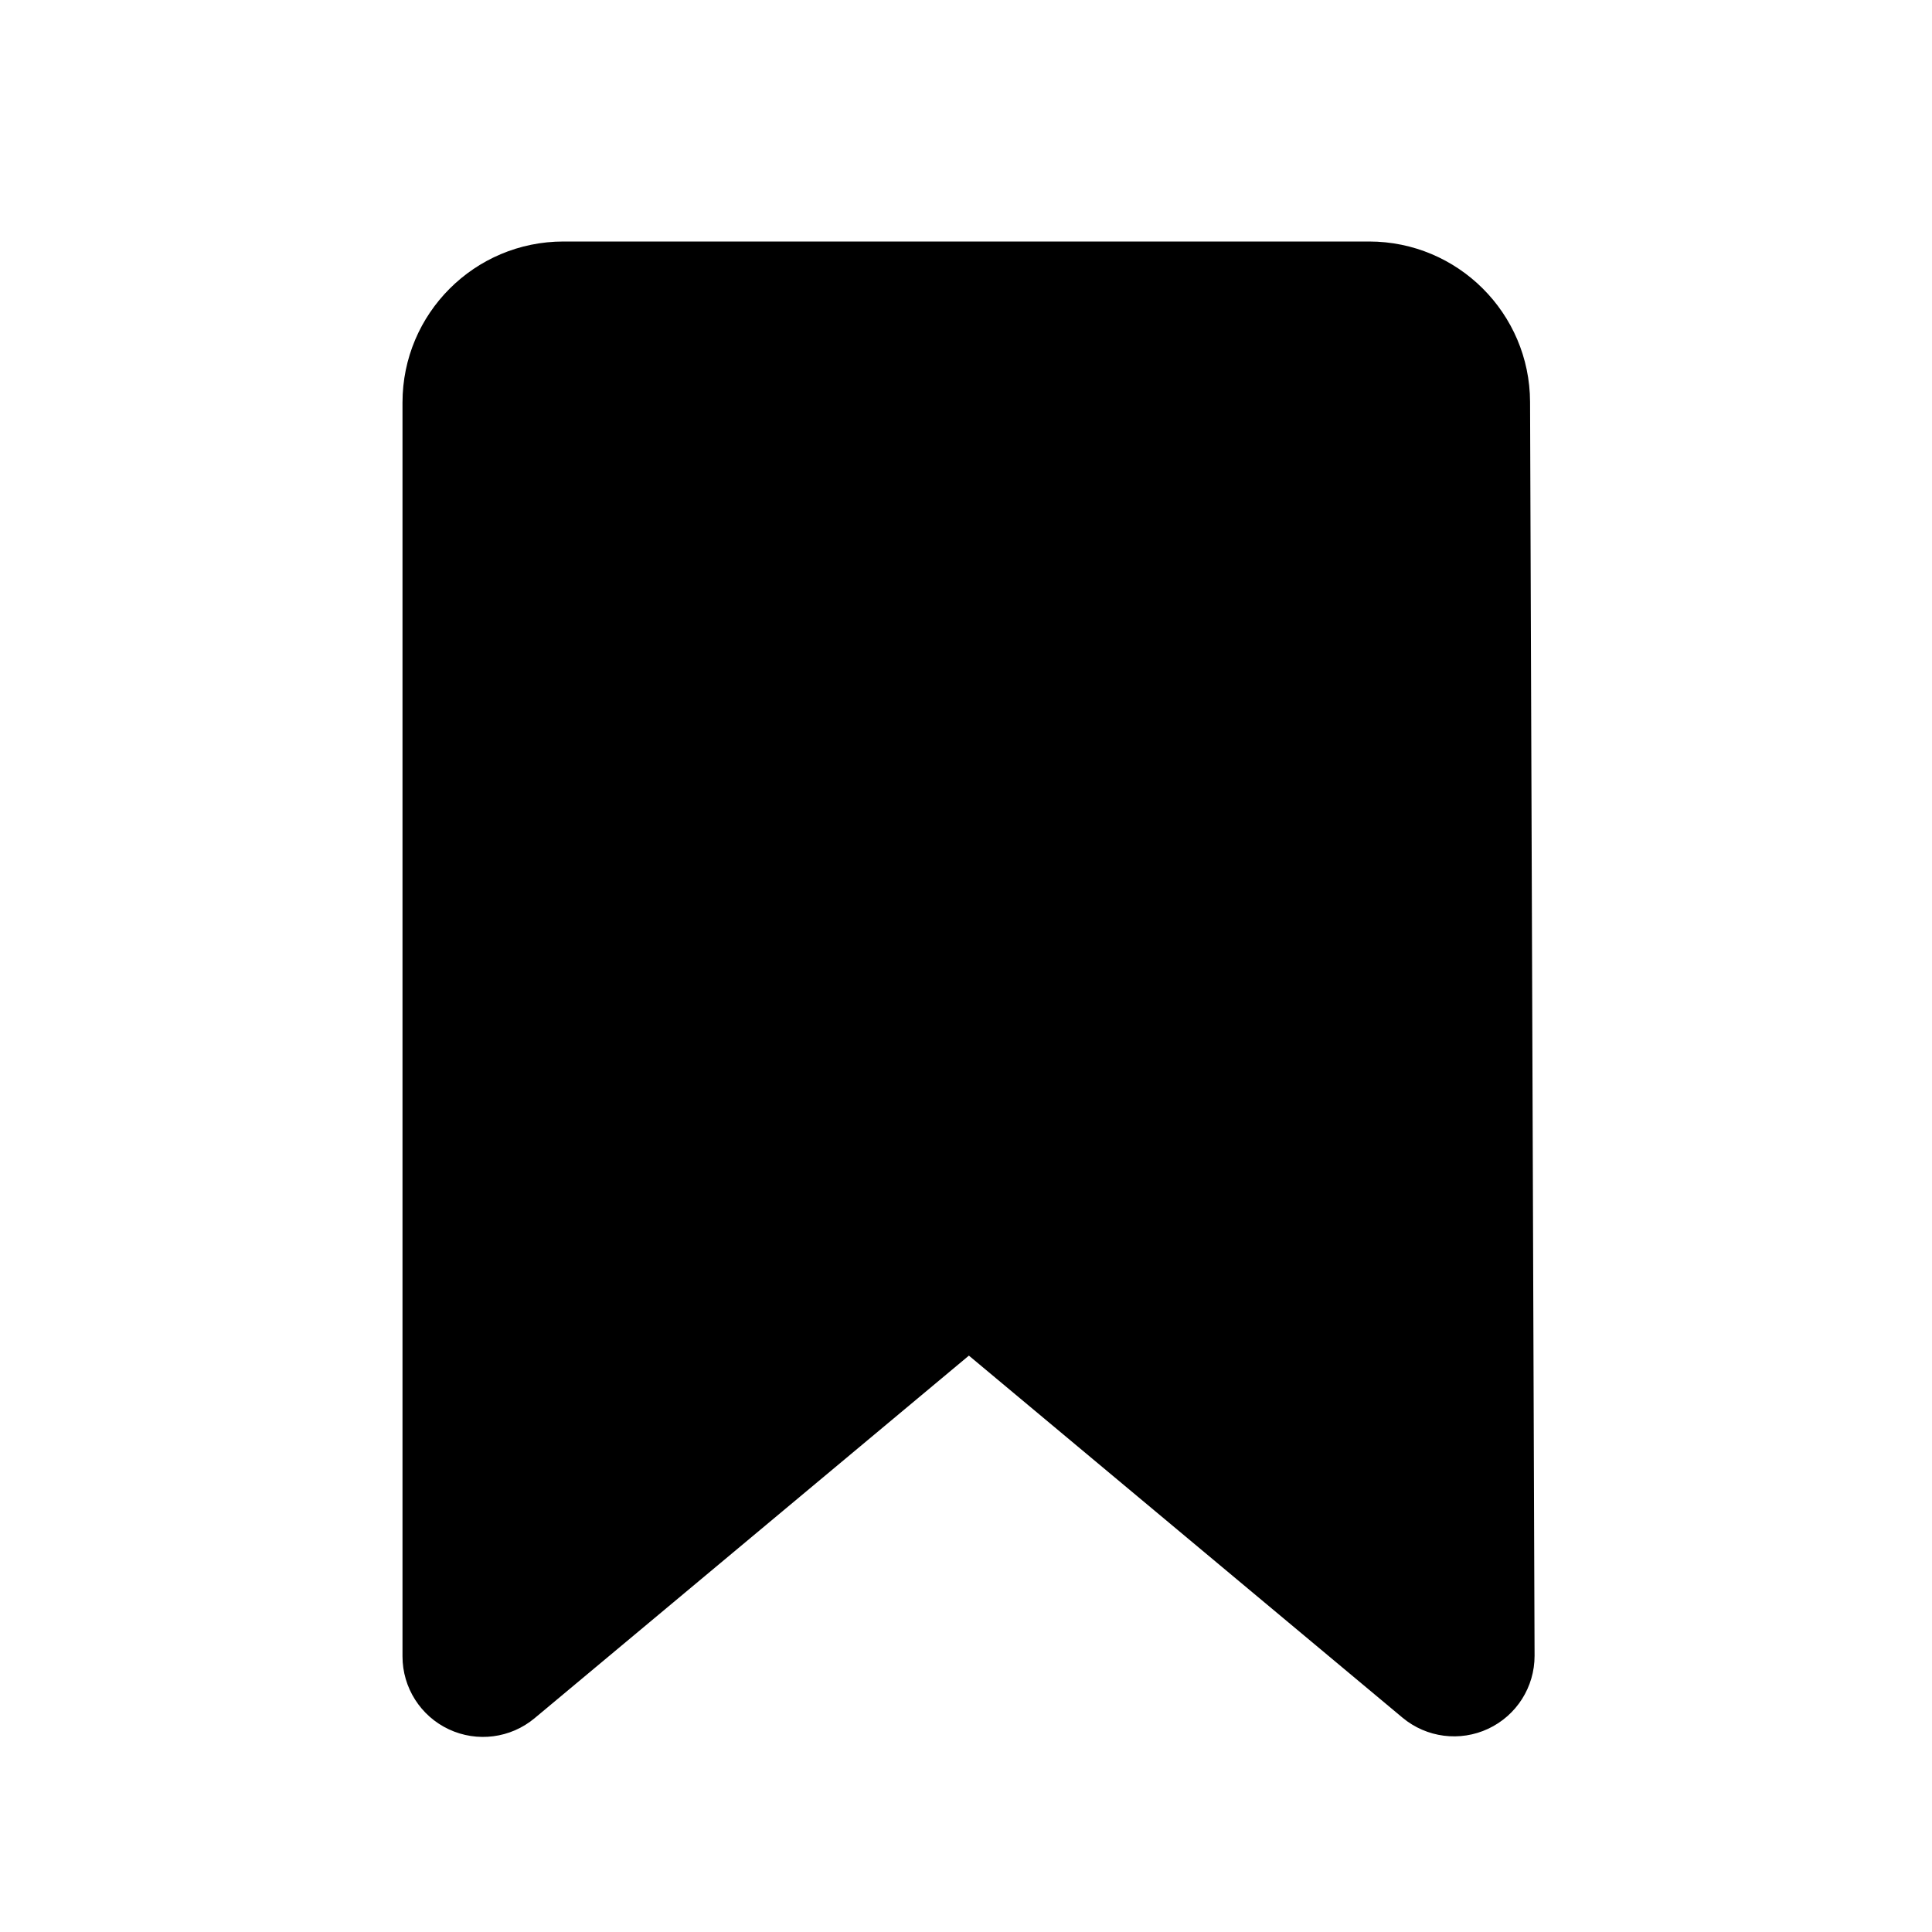
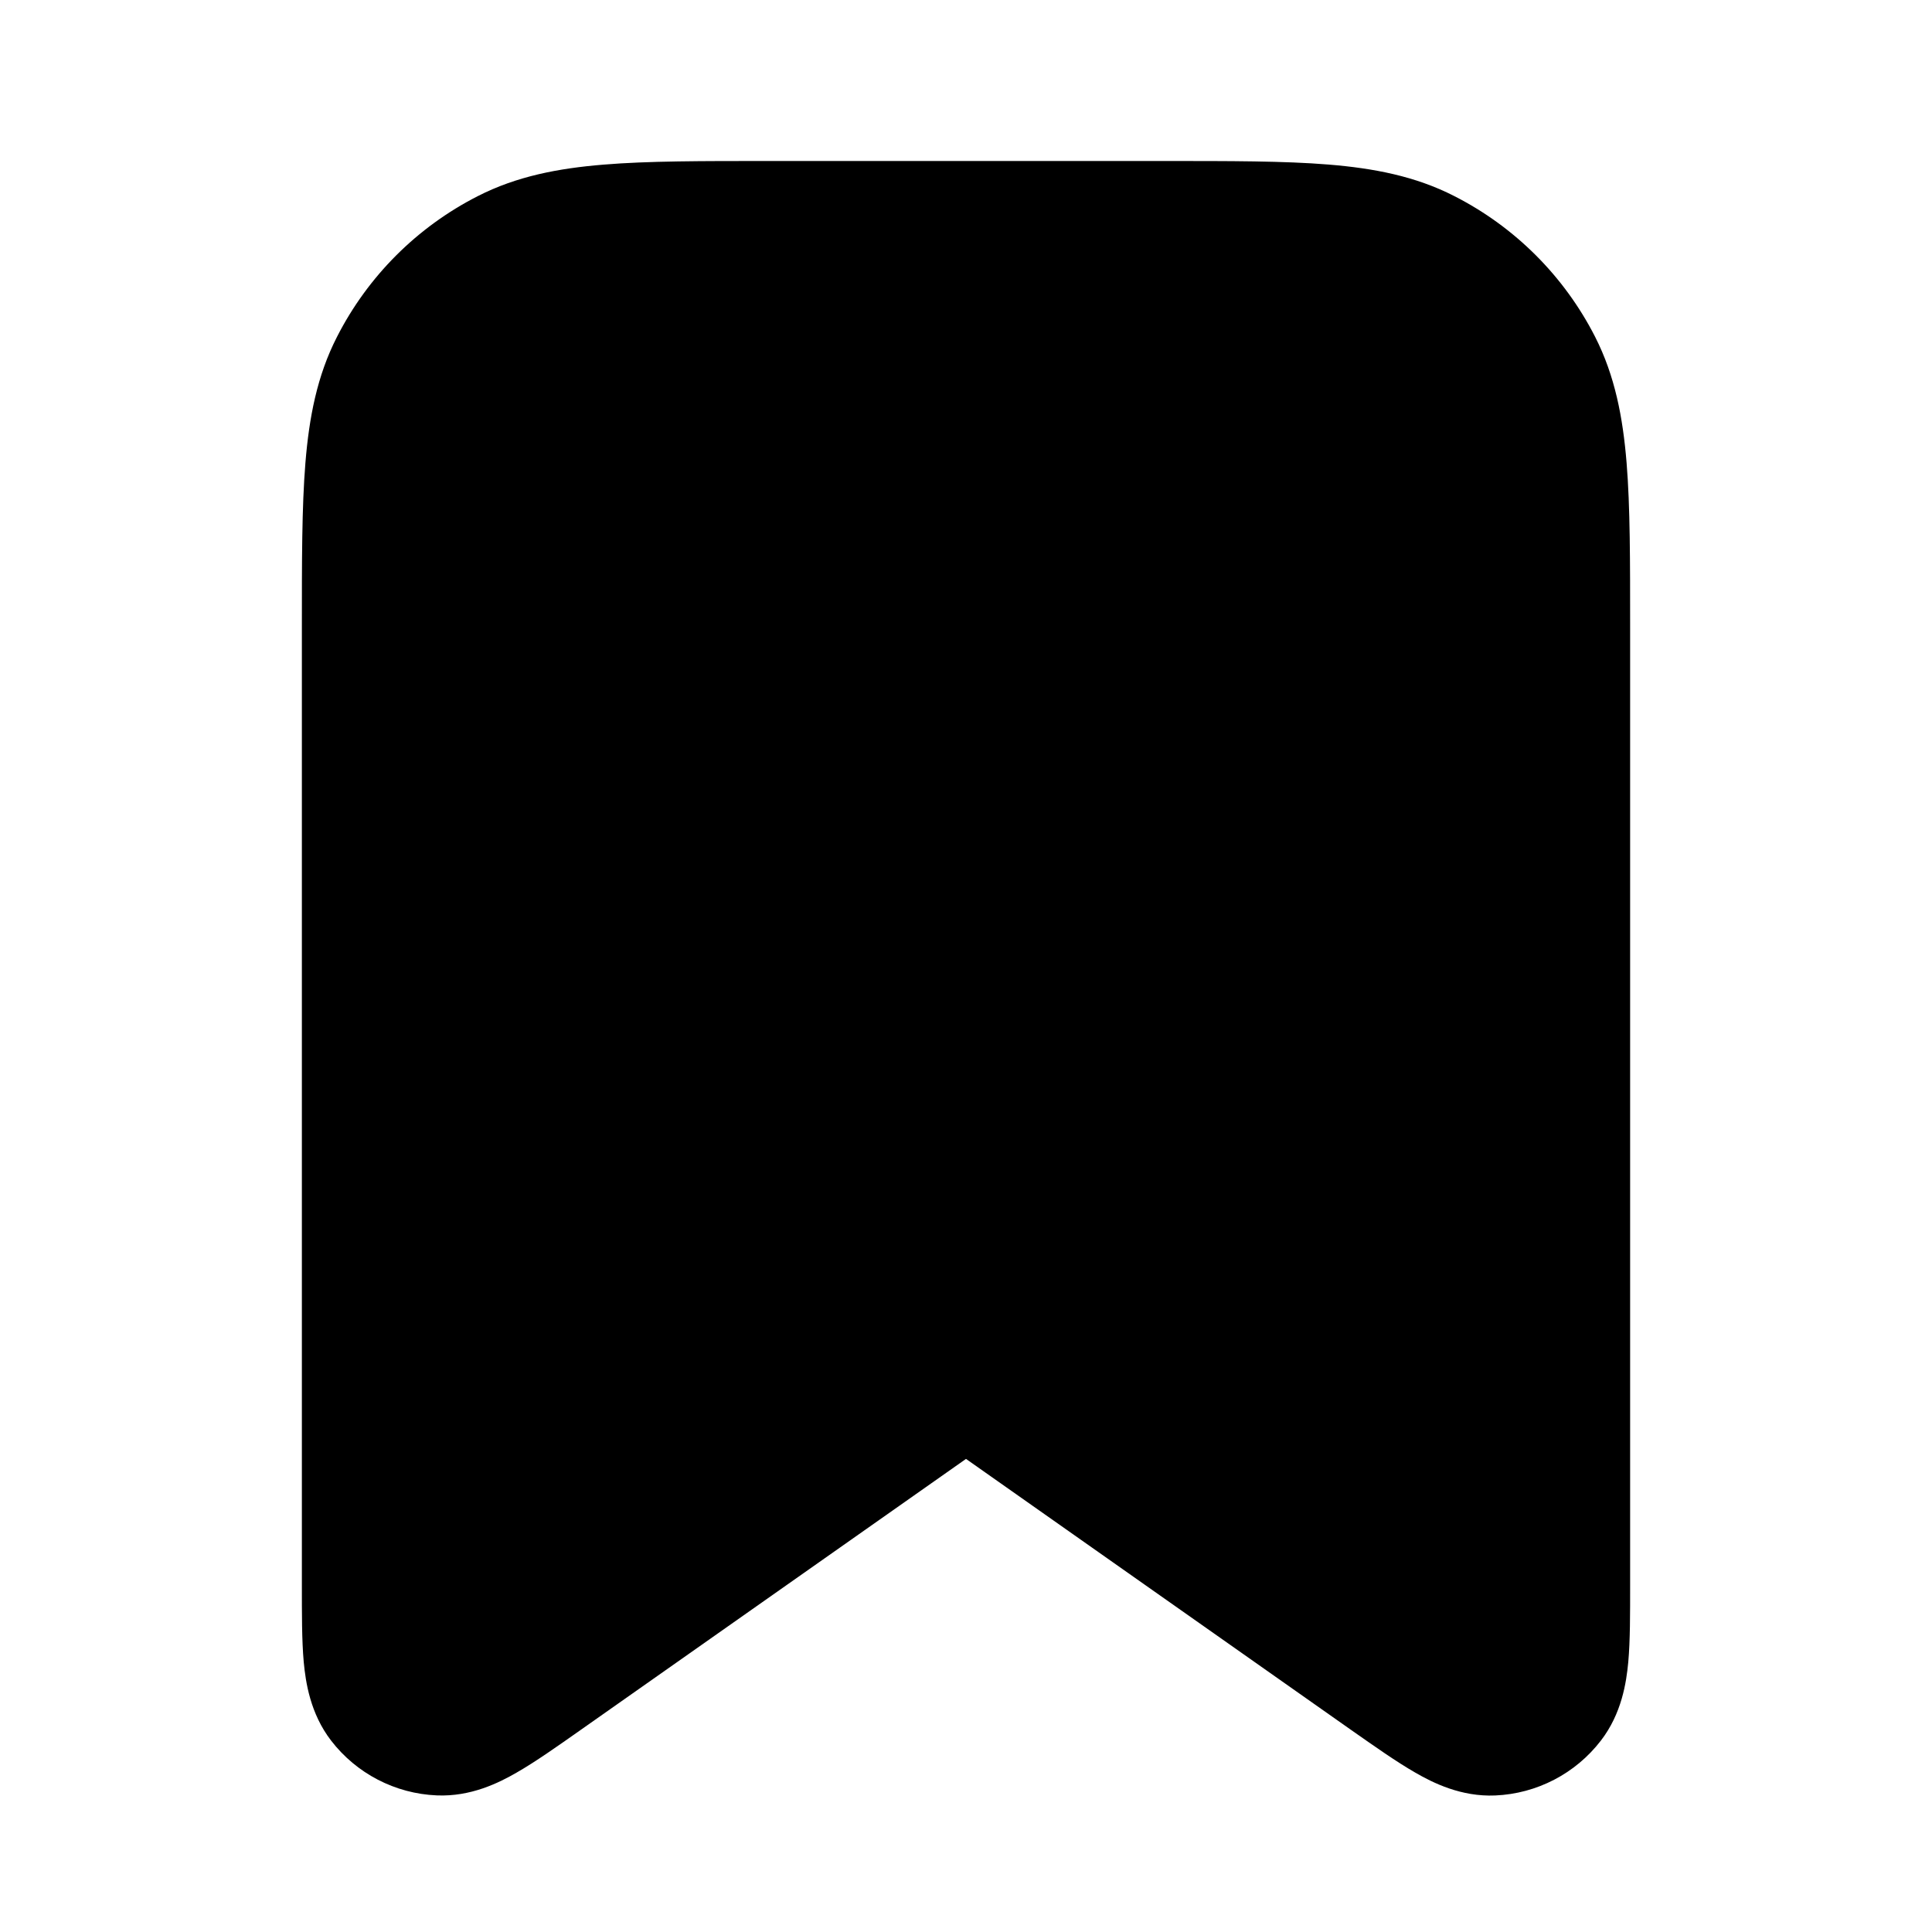
<svg xmlns="http://www.w3.org/2000/svg" width="24" height="24" fill="none" viewBox="0 0 24 24">
-   <path fill="#000" fill-rule="evenodd" d="M19.007 4.993a2 2 0 0 0-2-1.993H7a2 2 0 0 0-2 2v15.577a1 1 0 0 0 1.64.768l5.396-4.505 5.387 4.498a1 1 0 0 0 1.64-.77z" clip-rule="evenodd" />
+   <path fill="#000" d="M14.45 2c.824 0 1.502-.001 2.052.044.562.046 1.08.144 1.564.392a4 4 0 0 1 1.749 1.748c.247.485.345 1.002.391 1.564.045.55.044 1.228.044 2.052v11.89c0 .353.001.688-.023.956-.024.257-.082.641-.34.976a1.75 1.75 0 0 1-1.313.682c-.422.018-.77-.155-.993-.284-.234-.134-.507-.327-.797-.53L12 18.123l-4.784 3.365c-.29.204-.563.397-.797.531-.223.129-.571.302-.993.284a1.75 1.75 0 0 1-1.314-.682c-.257-.335-.315-.72-.339-.976-.024-.268-.023-.603-.023-.957V7.8c0-.823-.001-1.5.044-2.051.046-.562.144-1.08.392-1.564a4 4 0 0 1 1.748-1.748c.485-.248 1.002-.346 1.564-.392C8.048 1.999 8.726 2 9.55 2z" />
</svg>
